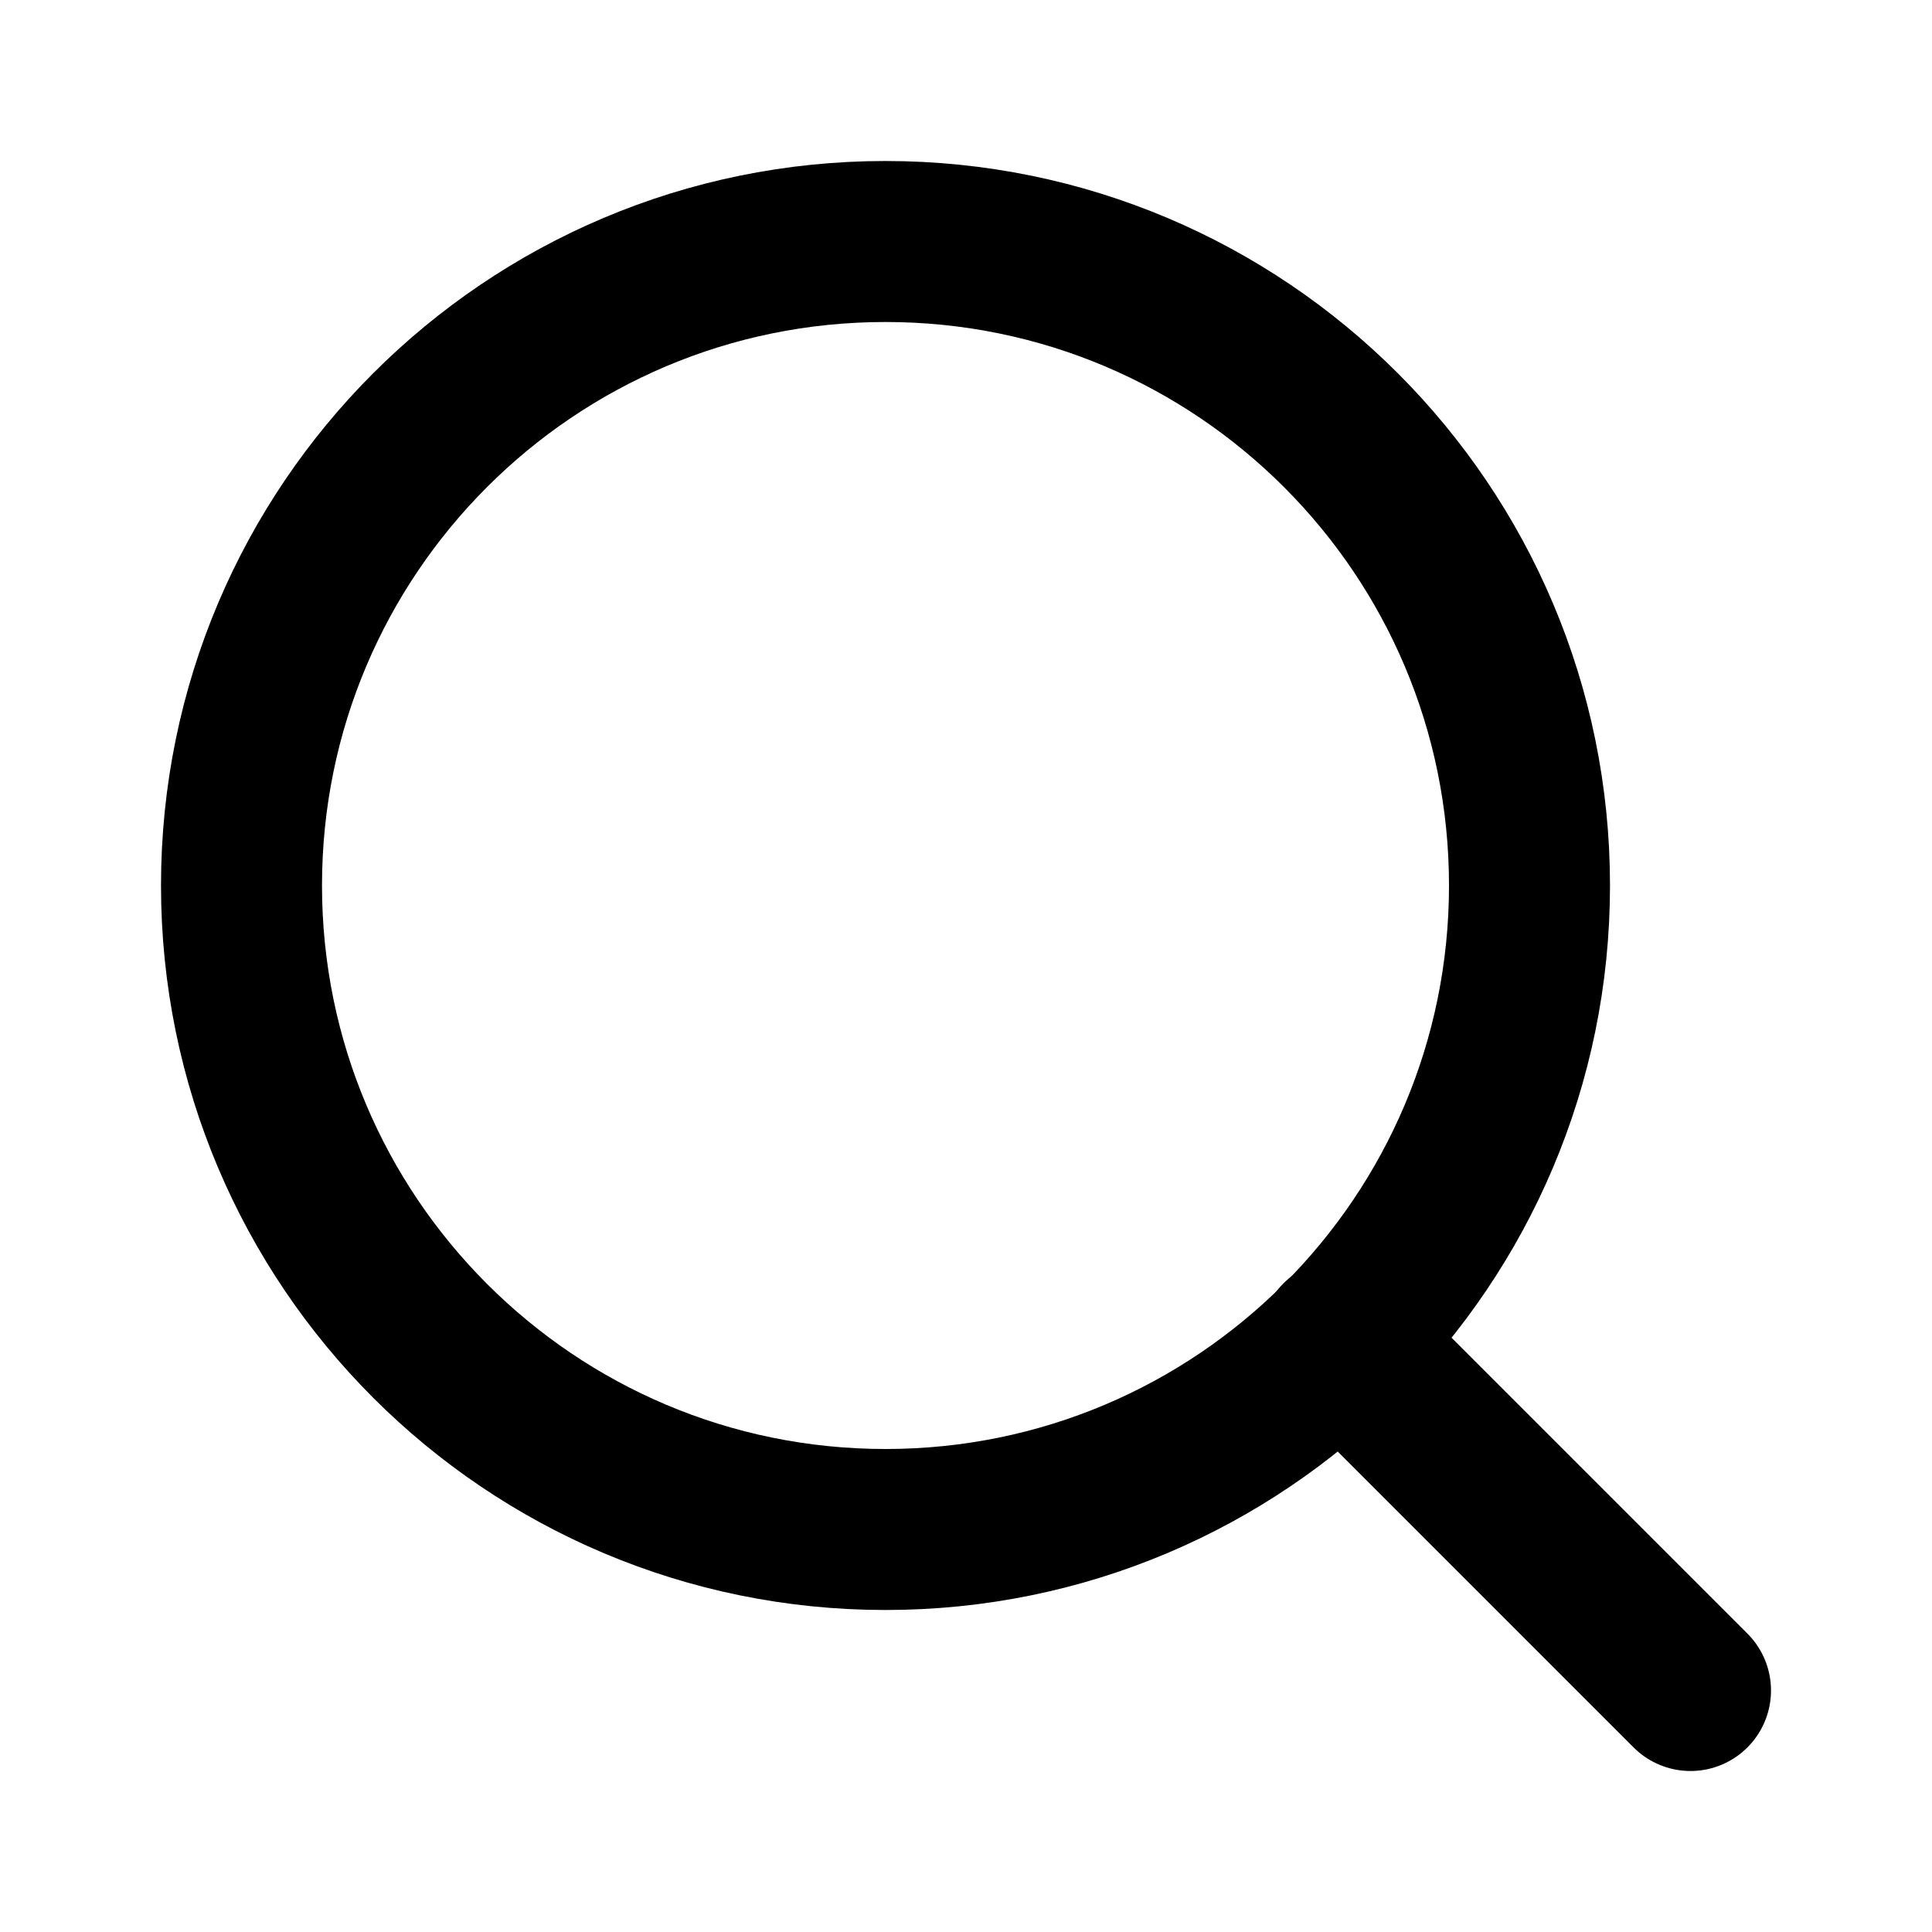
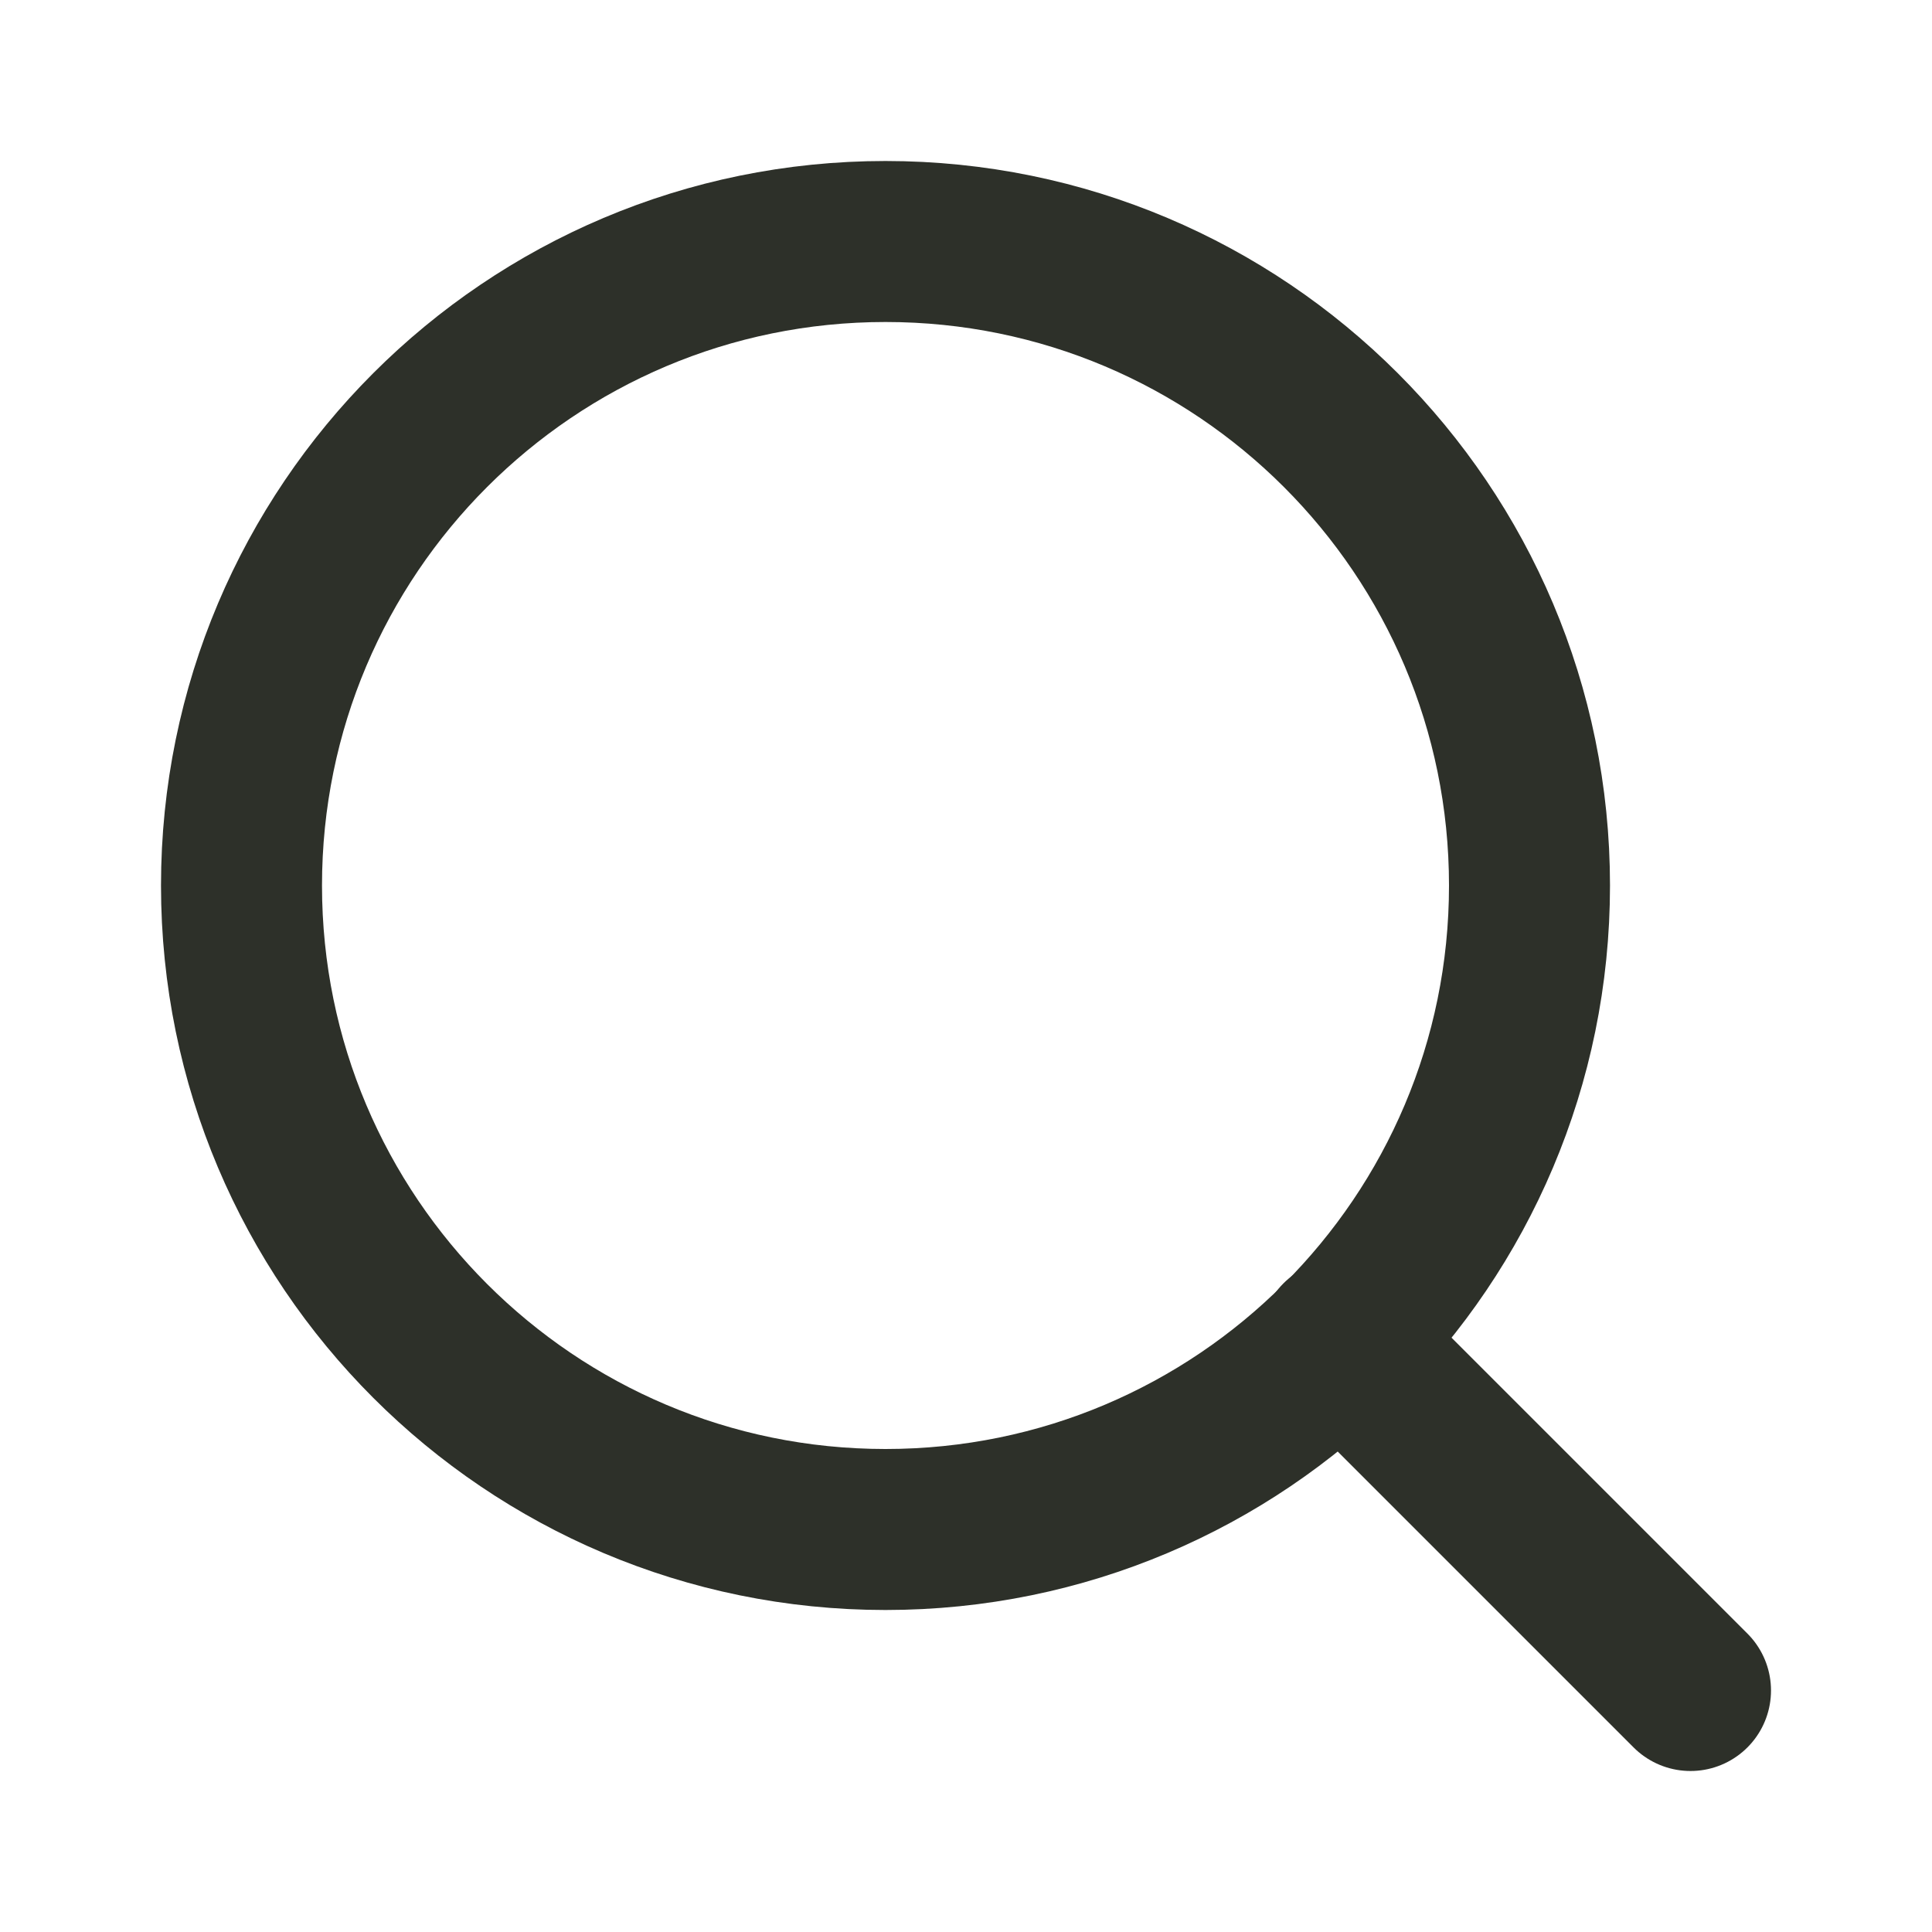
<svg xmlns="http://www.w3.org/2000/svg" width="24" height="24" viewBox="0 0 24 24" fill="none">
-   <path d="M11 19C15.418 19 19 15.418 19 11C19 6.582 15.418 3 11 3C6.582 3 3 6.582 3 11C3 15.418 6.582 19 11 19Z" stroke="black" stroke-width="2" stroke-linecap="round" stroke-linejoin="round" />
-   <path d="M21 21L16.65 16.65" stroke="black" stroke-width="2" stroke-linecap="round" stroke-linejoin="round" />
+   <path d="M11 19C15.418 19 19 15.418 19 11C19 6.582 15.418 3 11 3C6.582 3 3 6.582 3 11C3 15.418 6.582 19 11 19Z" stroke="#2d3029" stroke-width="2" stroke-linecap="round" stroke-linejoin="round" />
+   <path d="M21 21L16.65 16.65" stroke="#2d3029" stroke-width="2" stroke-linecap="round" stroke-linejoin="round" />
</svg>
